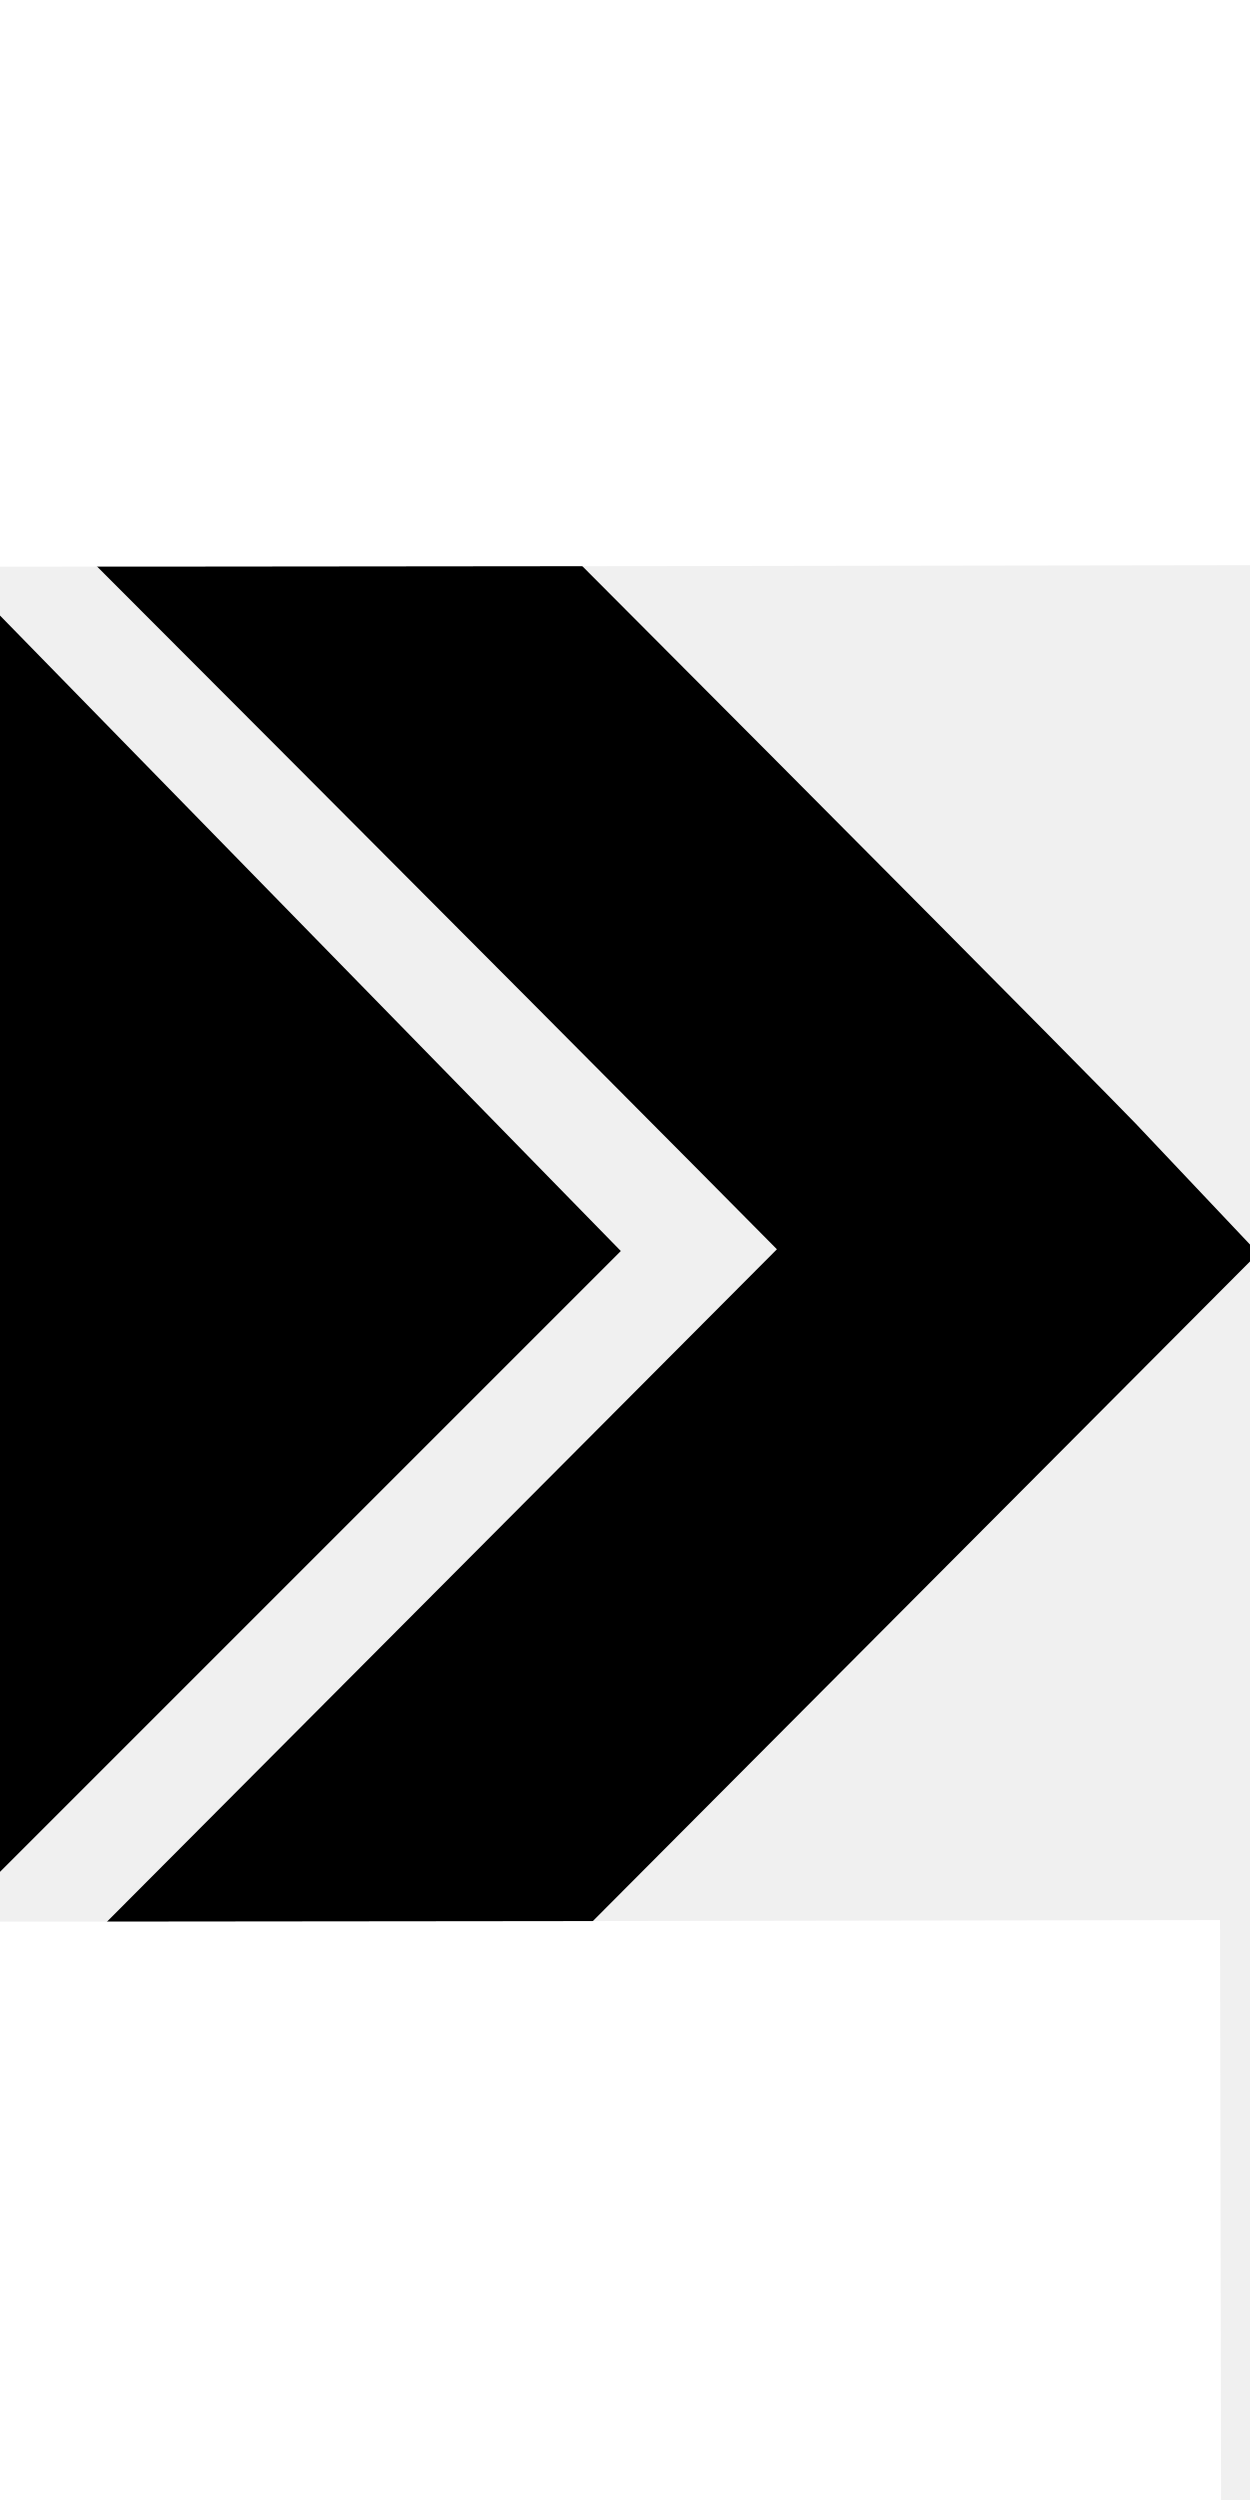
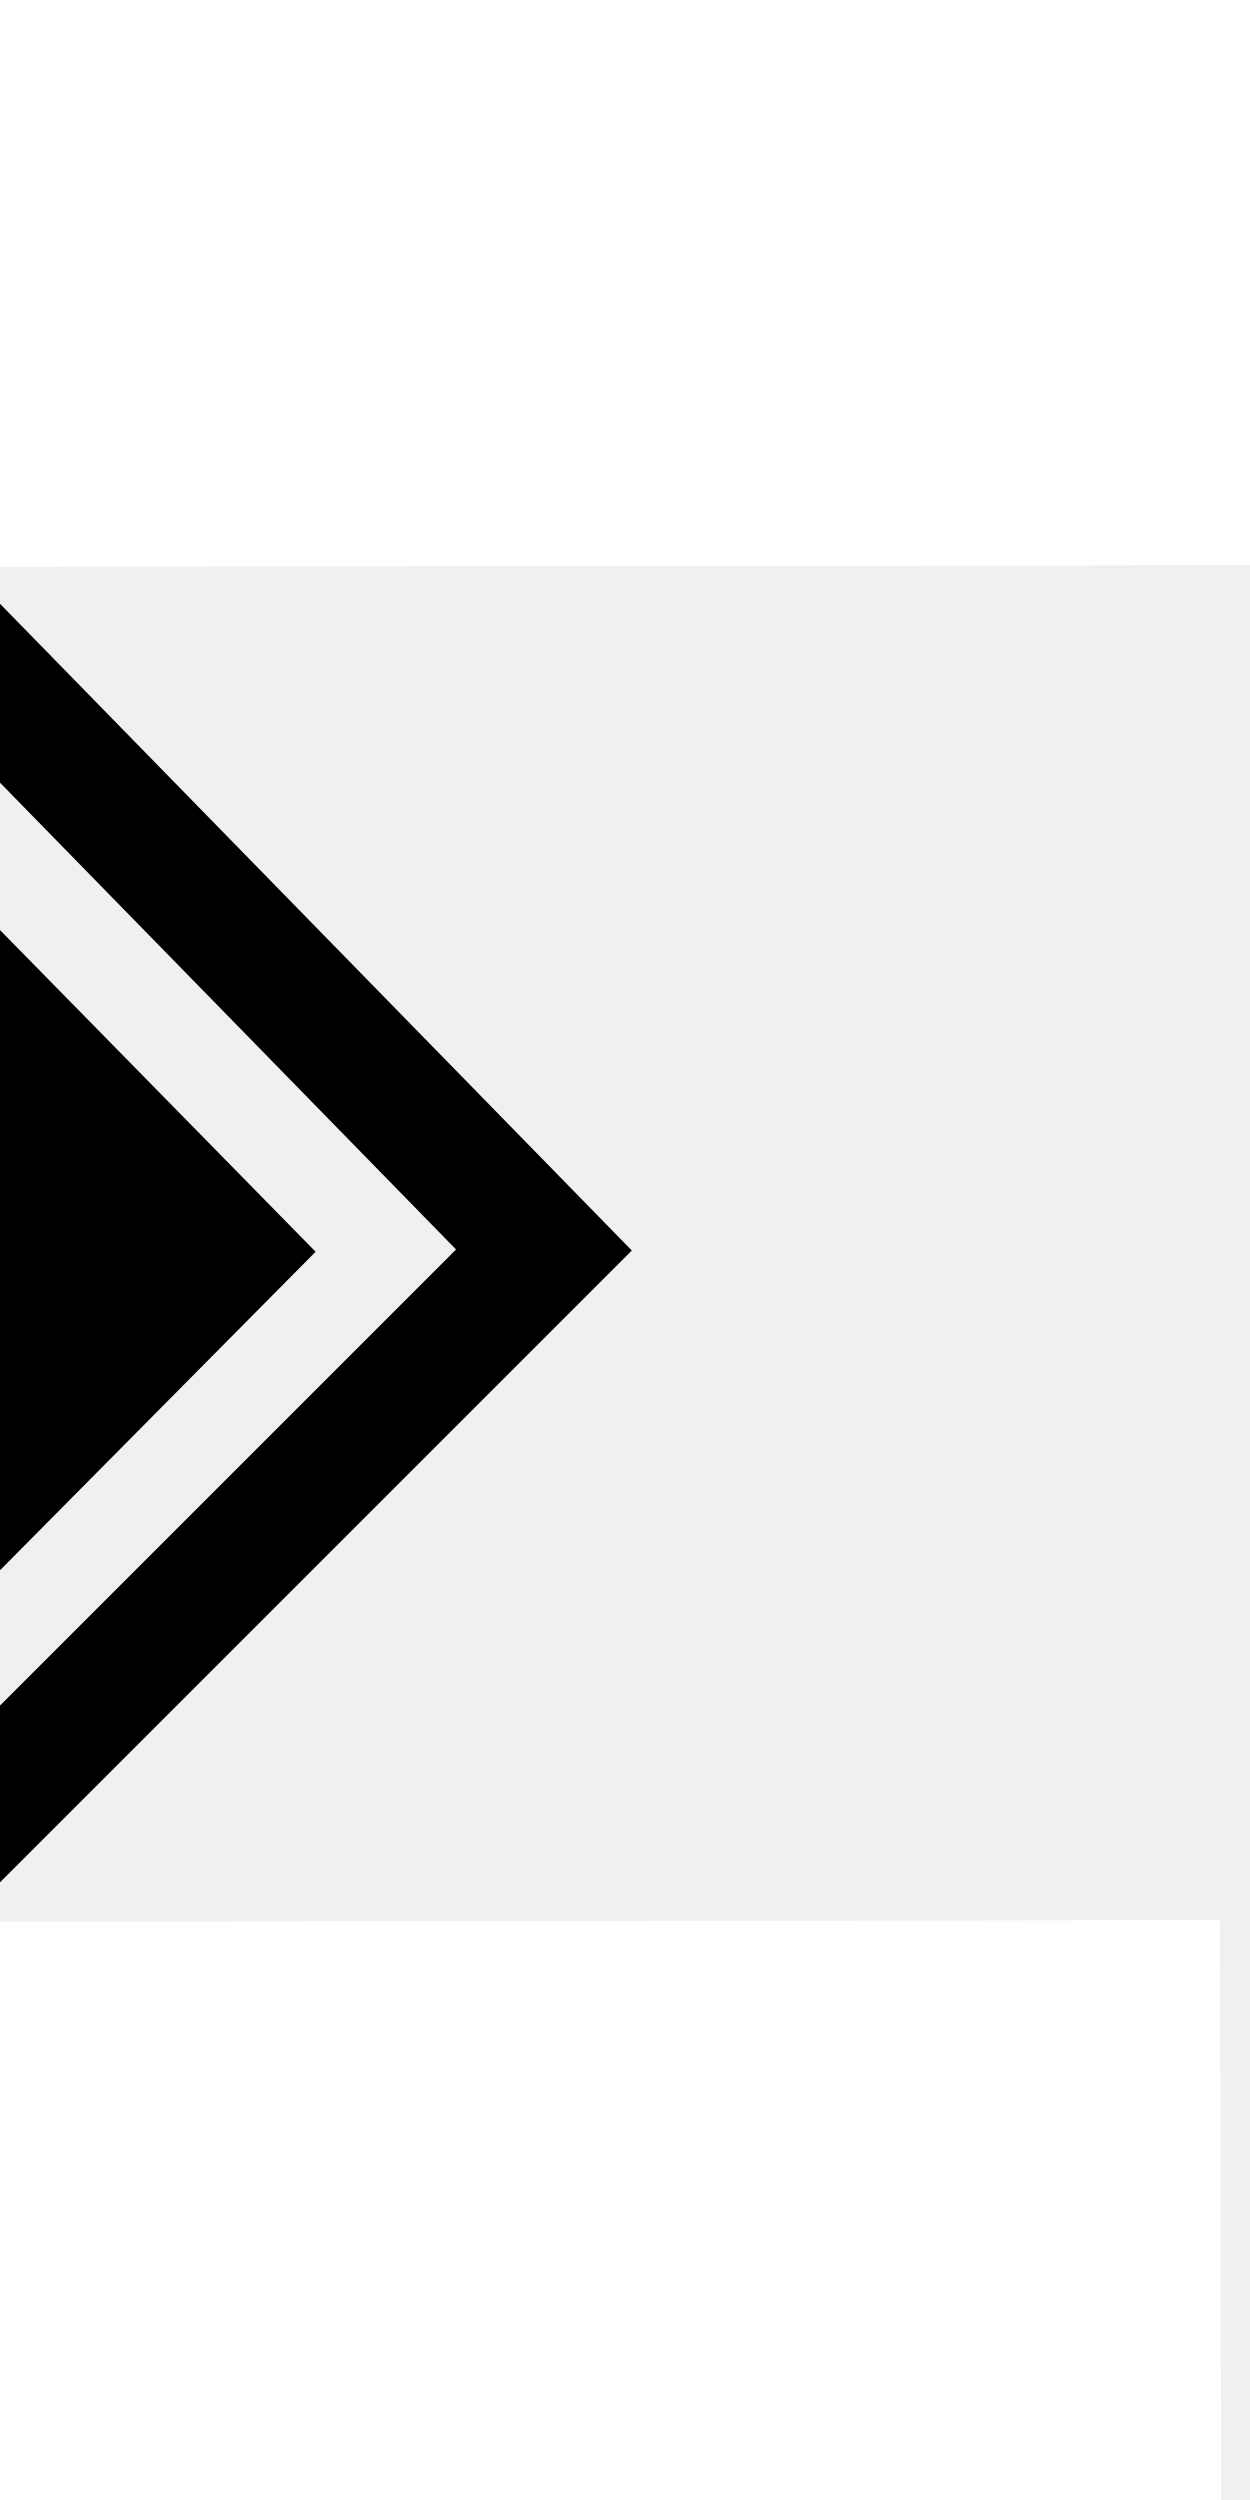
<svg xmlns="http://www.w3.org/2000/svg" width="20" height="40" id="svg2" version="1.1">
  <defs id="defs4" />
  <g id="layer1" transform="translate(0,-1012.362)">
-     <path style="fill:none;stroke:#000000;stroke-width:5.5;stroke-linecap:butt;stroke-linejoin:miter;stroke-miterlimit:4;stroke-opacity:1;stroke-dasharray:none" d="m -5.114,1010.863 c 20,20 21.415,21.499 21.415,21.499 l -22.415,22.498" id="path3819" />
-     <path style="fill:none;stroke:#000000;stroke-width:4;stroke-linecap:butt;stroke-linejoin:miter;stroke-miterlimit:4;stroke-opacity:1;stroke-dasharray:none" d="m -5.579,1019.362 c 12.7,13 12.7,13 12.7,13 l -13,13" id="path3819-7" />
-     <path style="fill:none;stroke:#000000;stroke-width:7;stroke-linecap:butt;stroke-linejoin:miter;stroke-miterlimit:4;stroke-opacity:1;stroke-dasharray:none" d="m -5.939,1024.136 0.083,16.32 7.91,-8.077 z" id="path3839" />
+     <path style="fill:none;stroke:#000000;stroke-width:2;stroke-linecap:butt;stroke-linejoin:miter;stroke-miterlimit:4;stroke-opacity:1;stroke-dasharray:none" d="m -3.997,1019.362 c 12.7,13 12.7,13 12.7,13 l -13,13" id="path3819-7" />
+     <path style="fill:none;stroke:#000000;stroke-width:6.978;stroke-linecap:butt;stroke-linejoin:miter;stroke-miterlimit:4;stroke-opacity:1;stroke-dasharray:none" d="m -7.865,1024.208 0.083,16.175 7.932,-8.005 z" id="path3839" />
    <path style="fill:none;stroke:#ffffff;stroke-width:15;stroke-linecap:butt;stroke-linejoin:miter;stroke-miterlimit:4;stroke-opacity:1;stroke-dasharray:none" d="m 19.534,1050.583 c -32.382,0.059 -32.323,0 -32.323,0" id="path2994-2" />
    <path style="fill:none;stroke:#ffffff;stroke-width:15;stroke-linecap:butt;stroke-linejoin:miter;stroke-miterlimit:4;stroke-opacity:1;stroke-dasharray:none" d="m 21.182,1013.903 c -32.382,0.059 -32.323,0 -32.323,0" id="path2994-2-2" />
  </g>
</svg>
